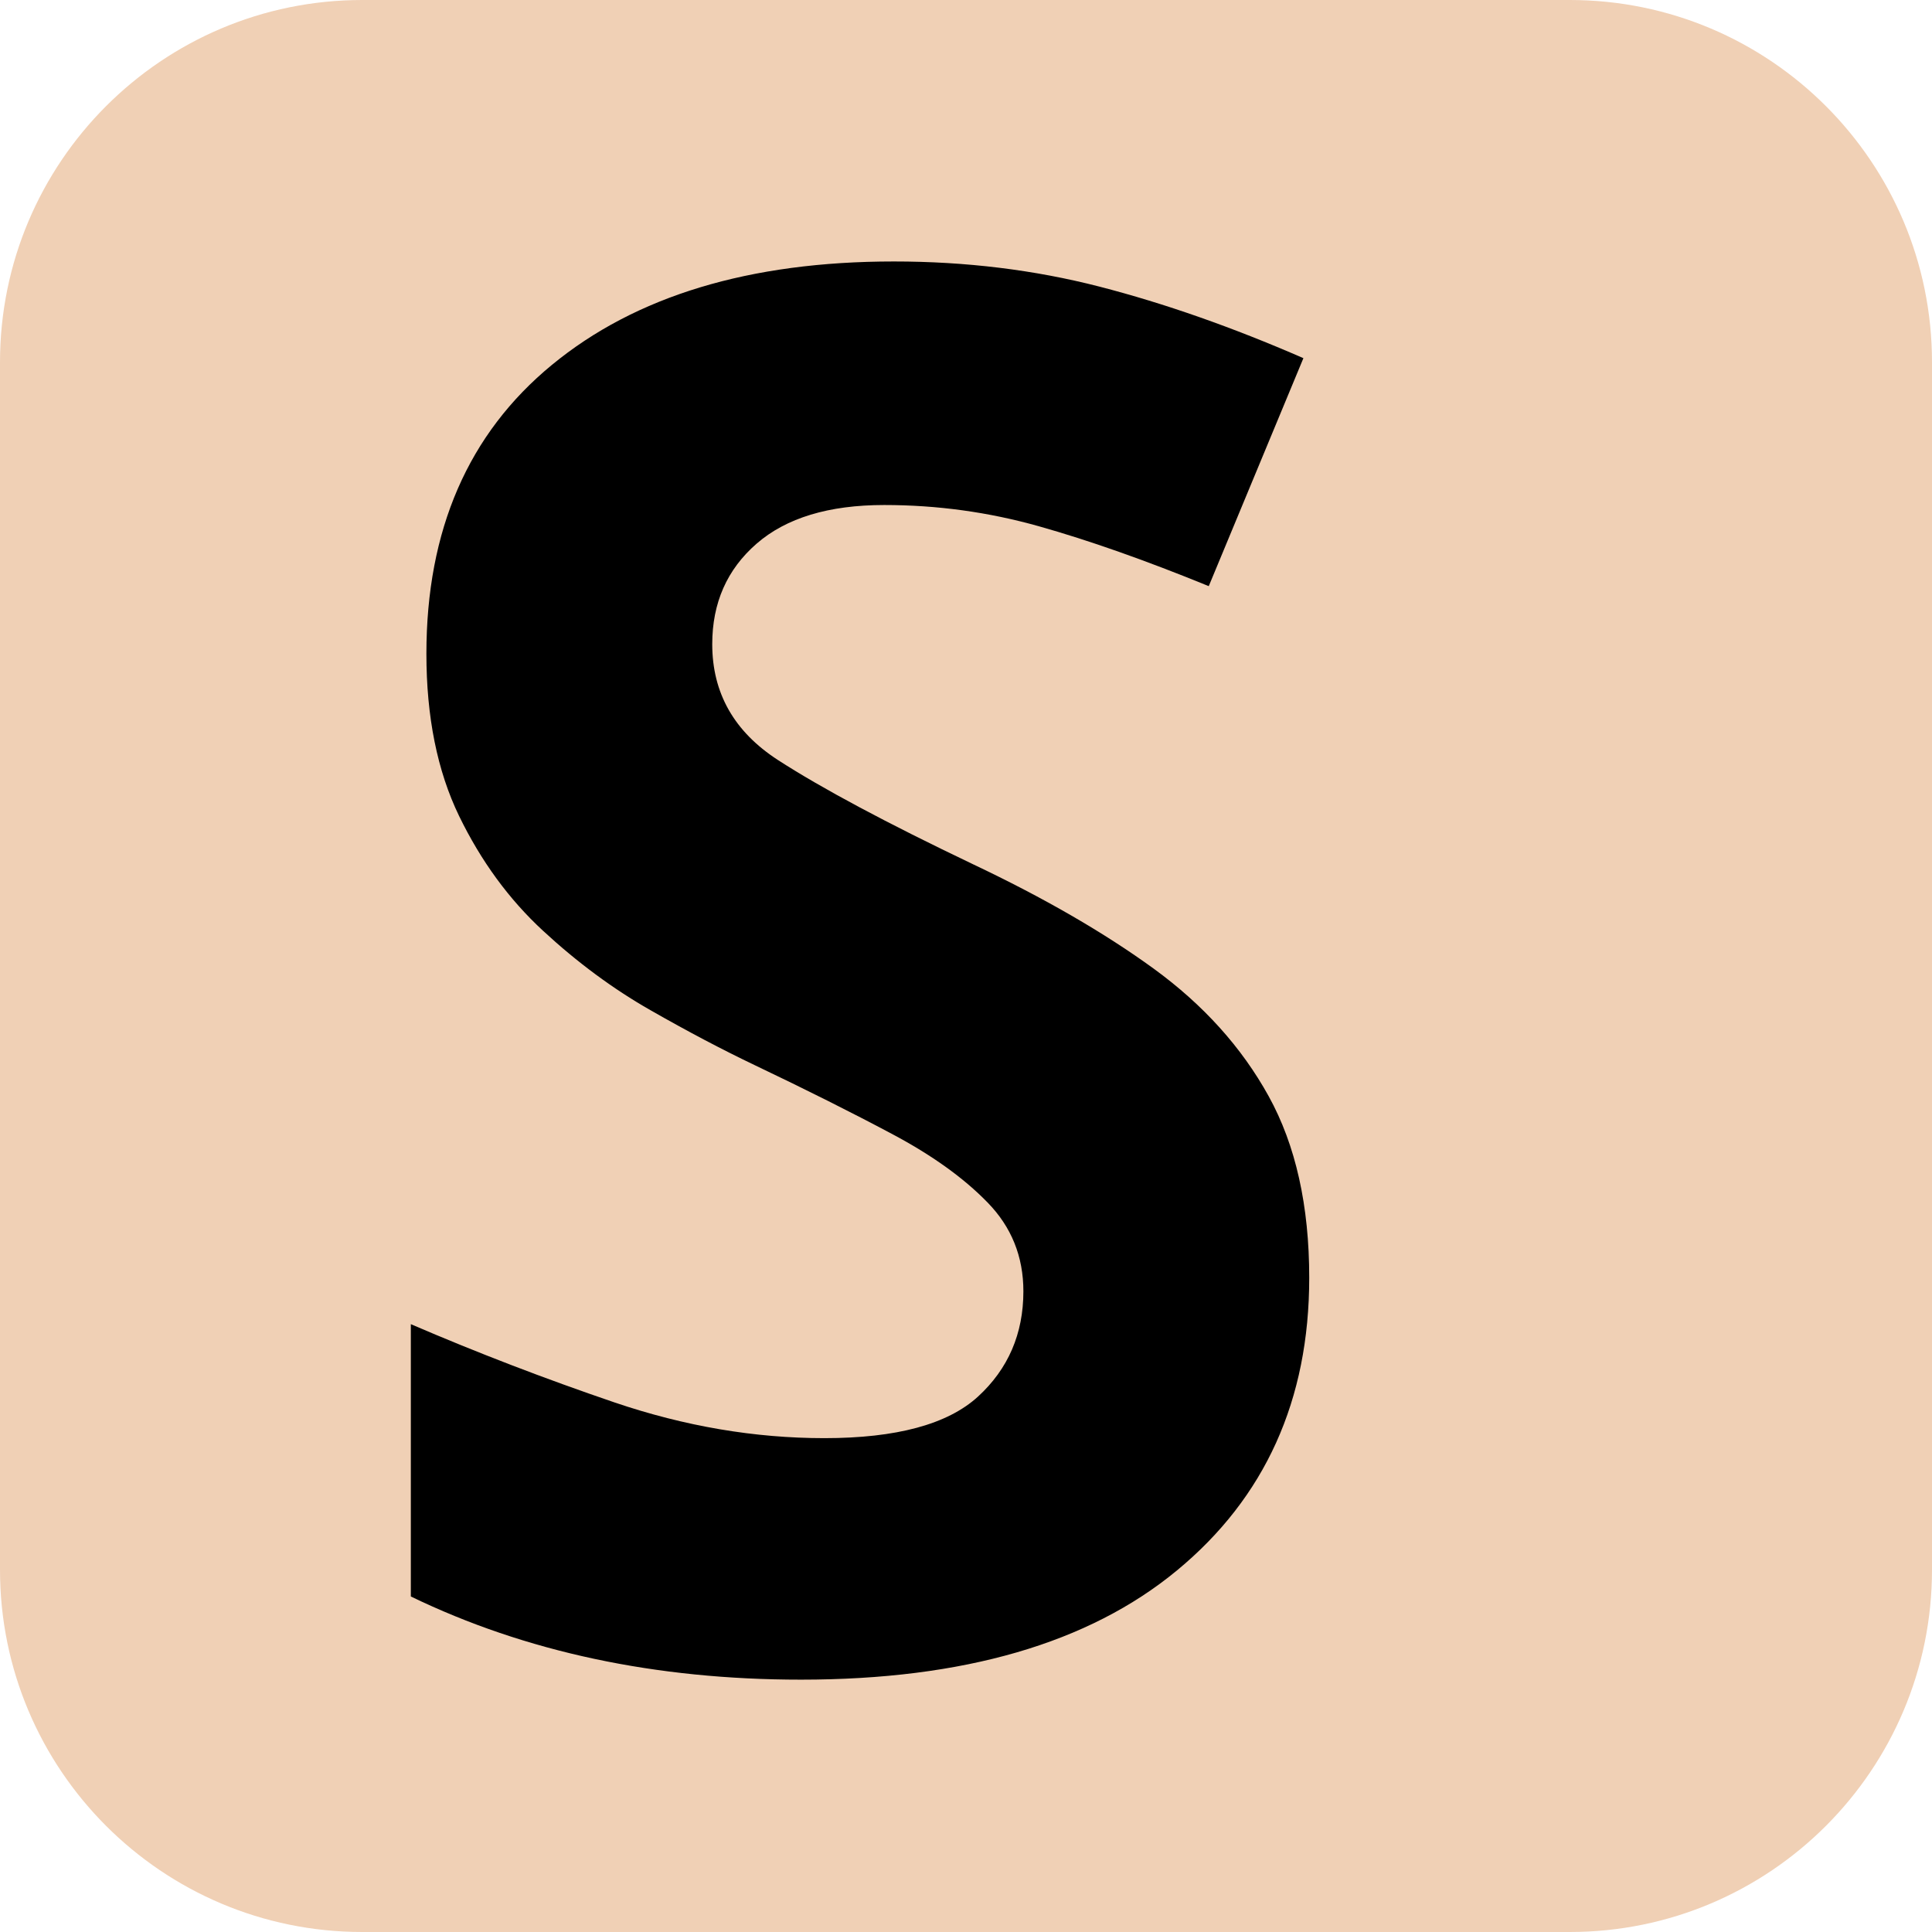
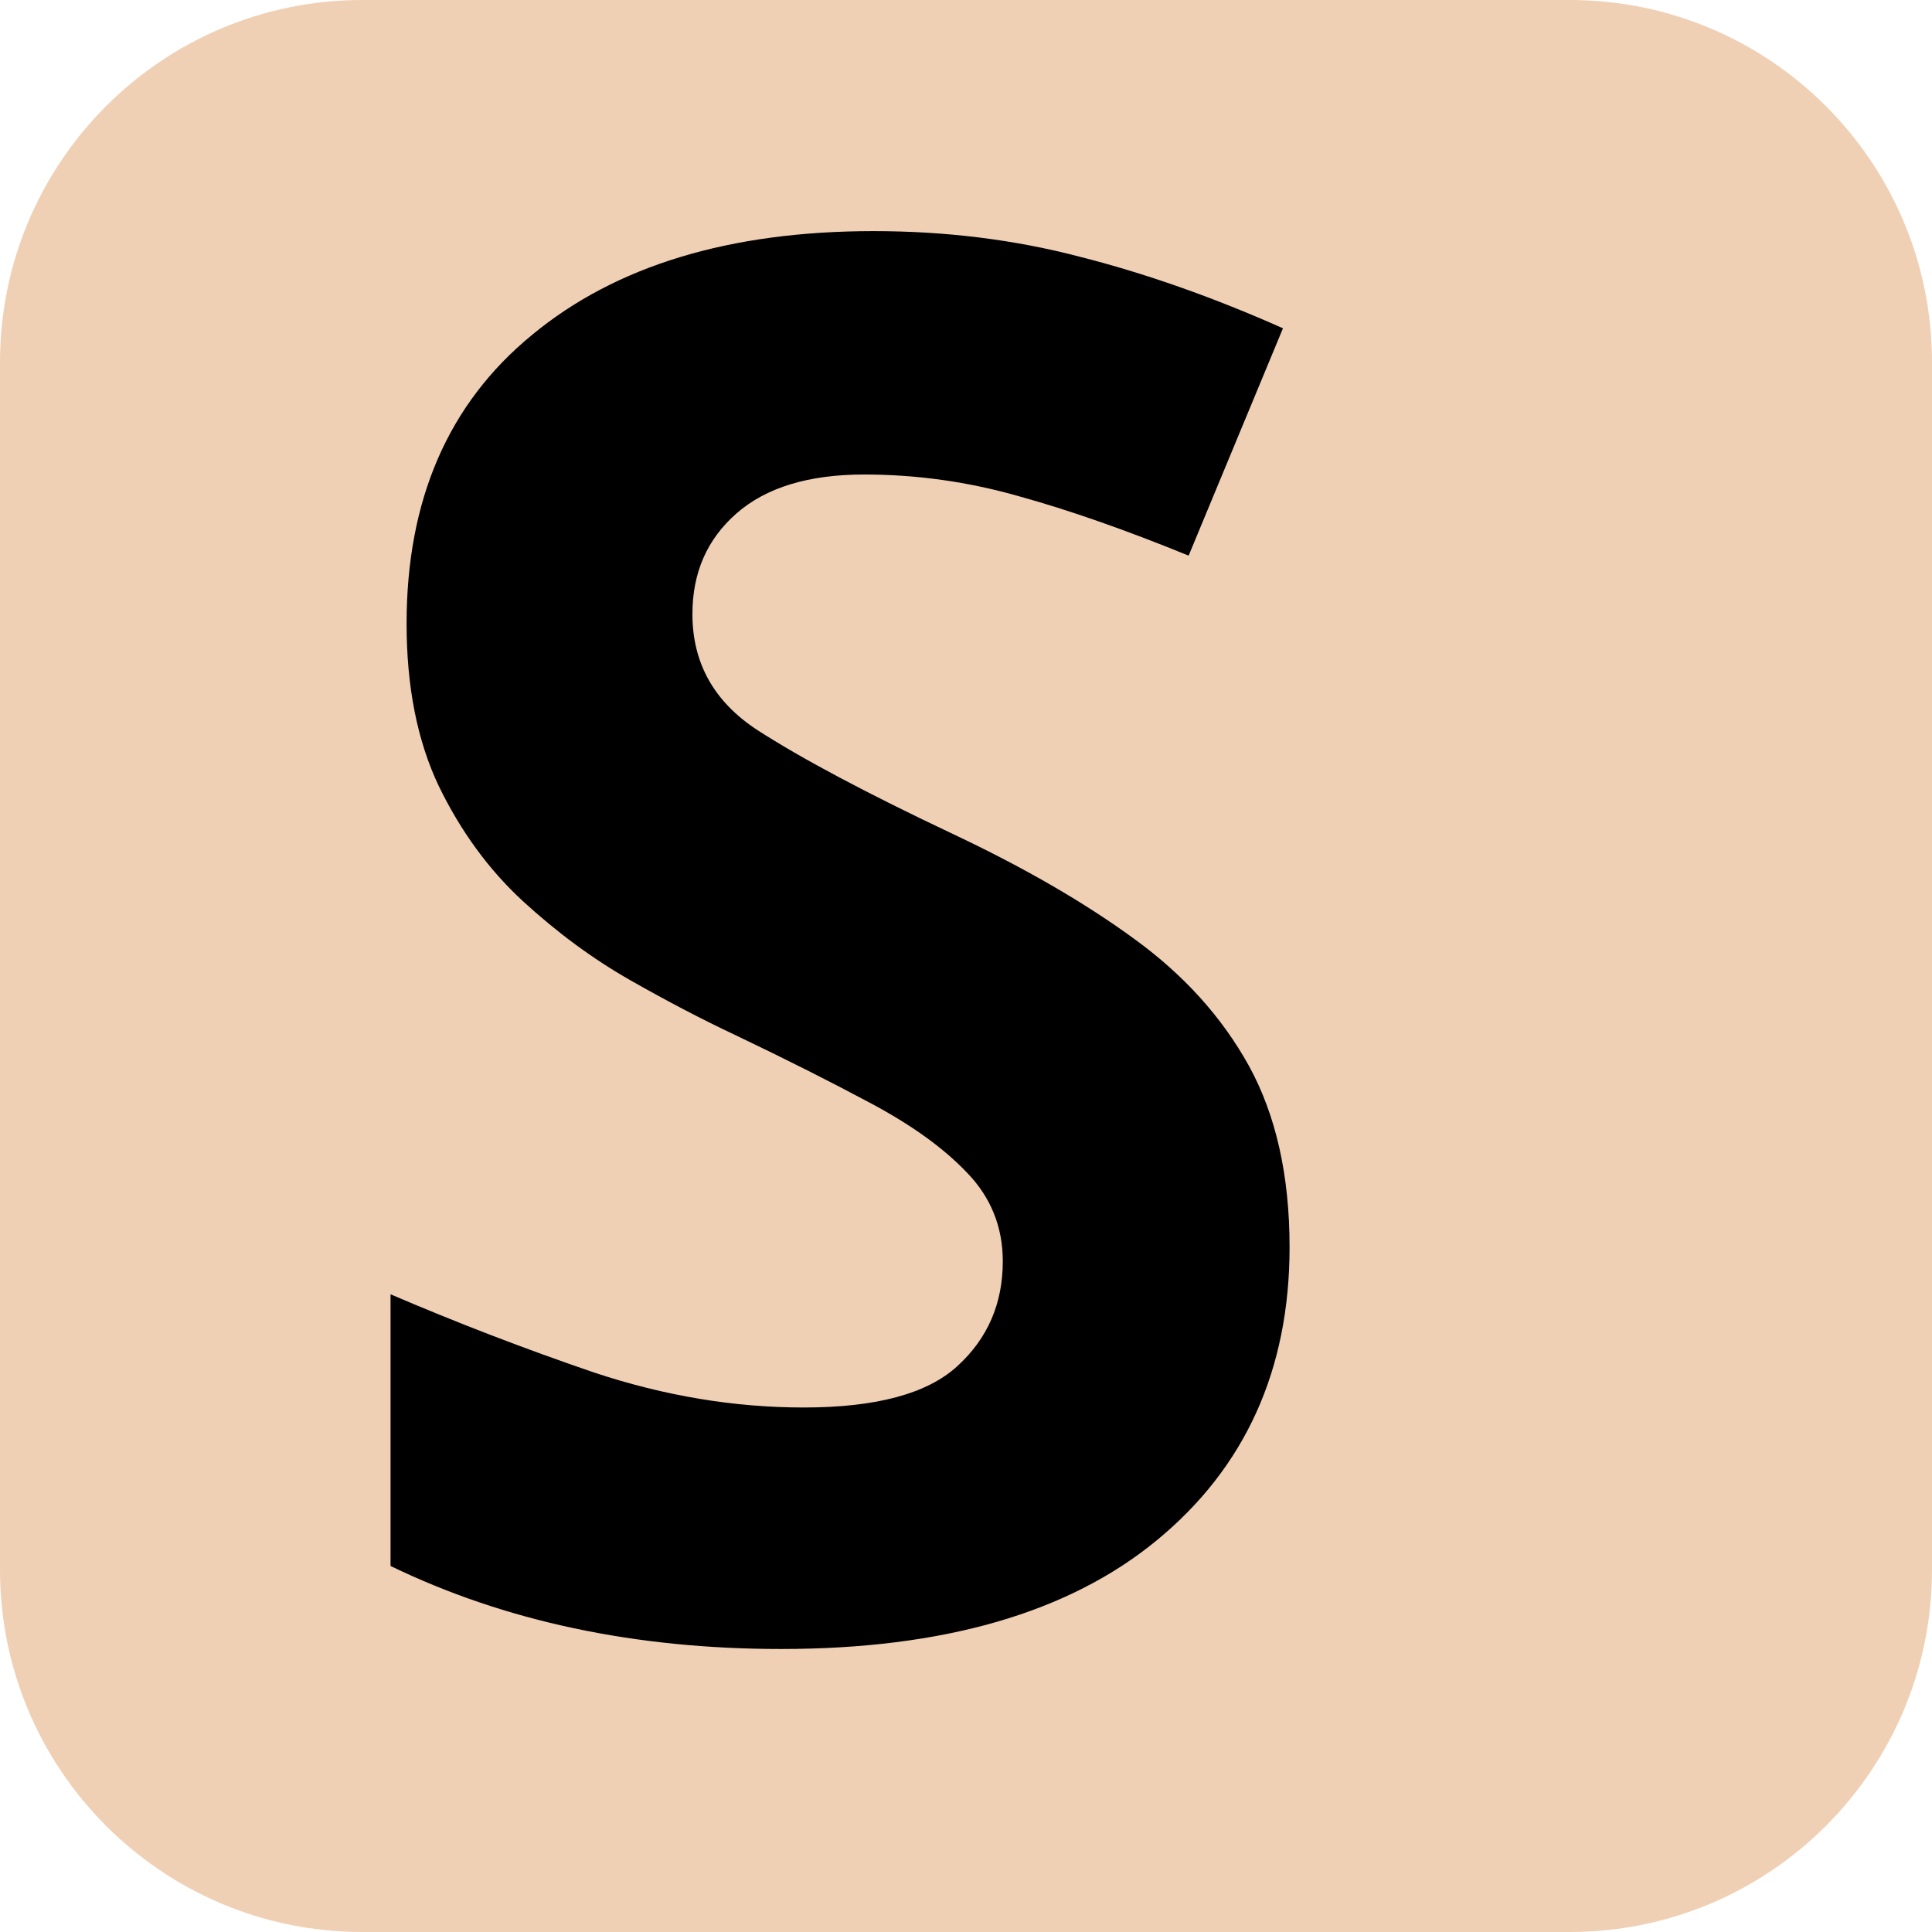
- <svg xmlns="http://www.w3.org/2000/svg" viewBox="0 0 192 192" width="192" height="192">
+ <svg xmlns="http://www.w3.org/2000/svg" viewBox="0 0 32 32" width="32" height="32">
  <style>
-     text { font: bold 192px sans-serif; }
+     text { font: bold 32px sans-serif; }
</style>
-   <rect width="100%" height="100%" rx="36" ry="36" style="fill: #f0d0b5" />
-   <text x="32" y="165">S</text>
+   <rect width="100%" height="100%" rx="6" ry="6" style="fill: #f0d0b5" />
+   <text x="5" y="27">S</text>
</svg>
